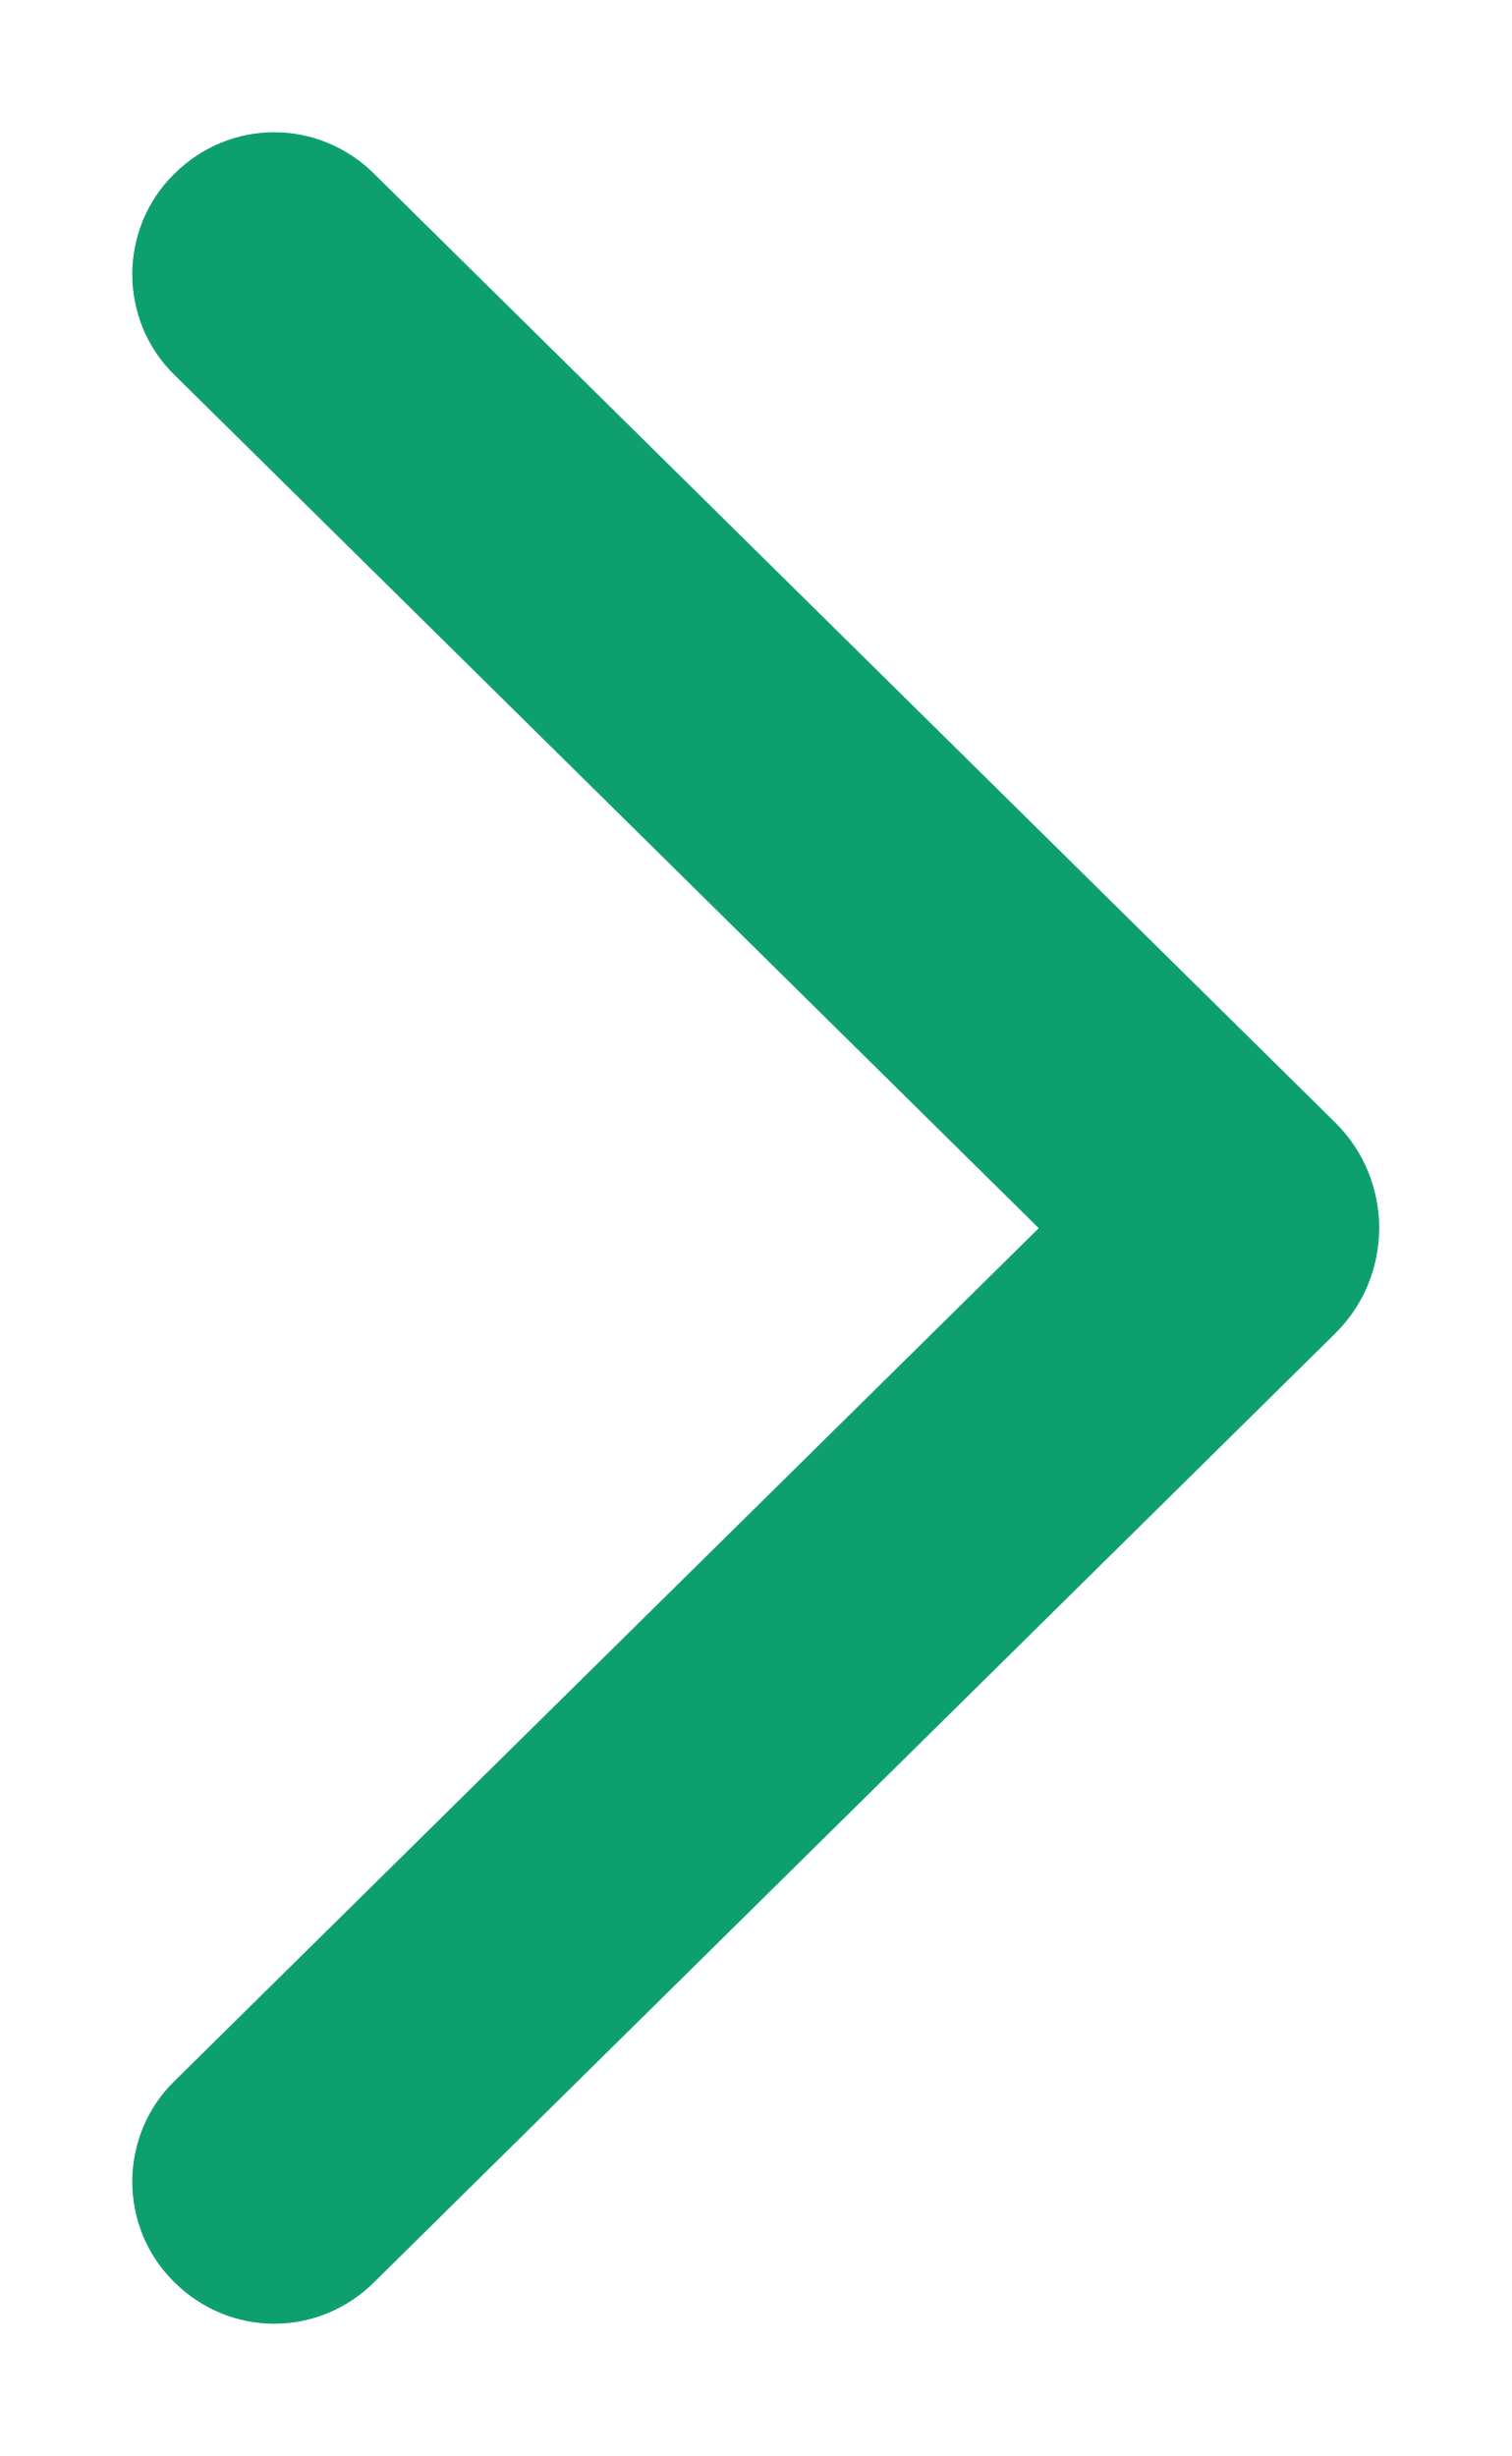
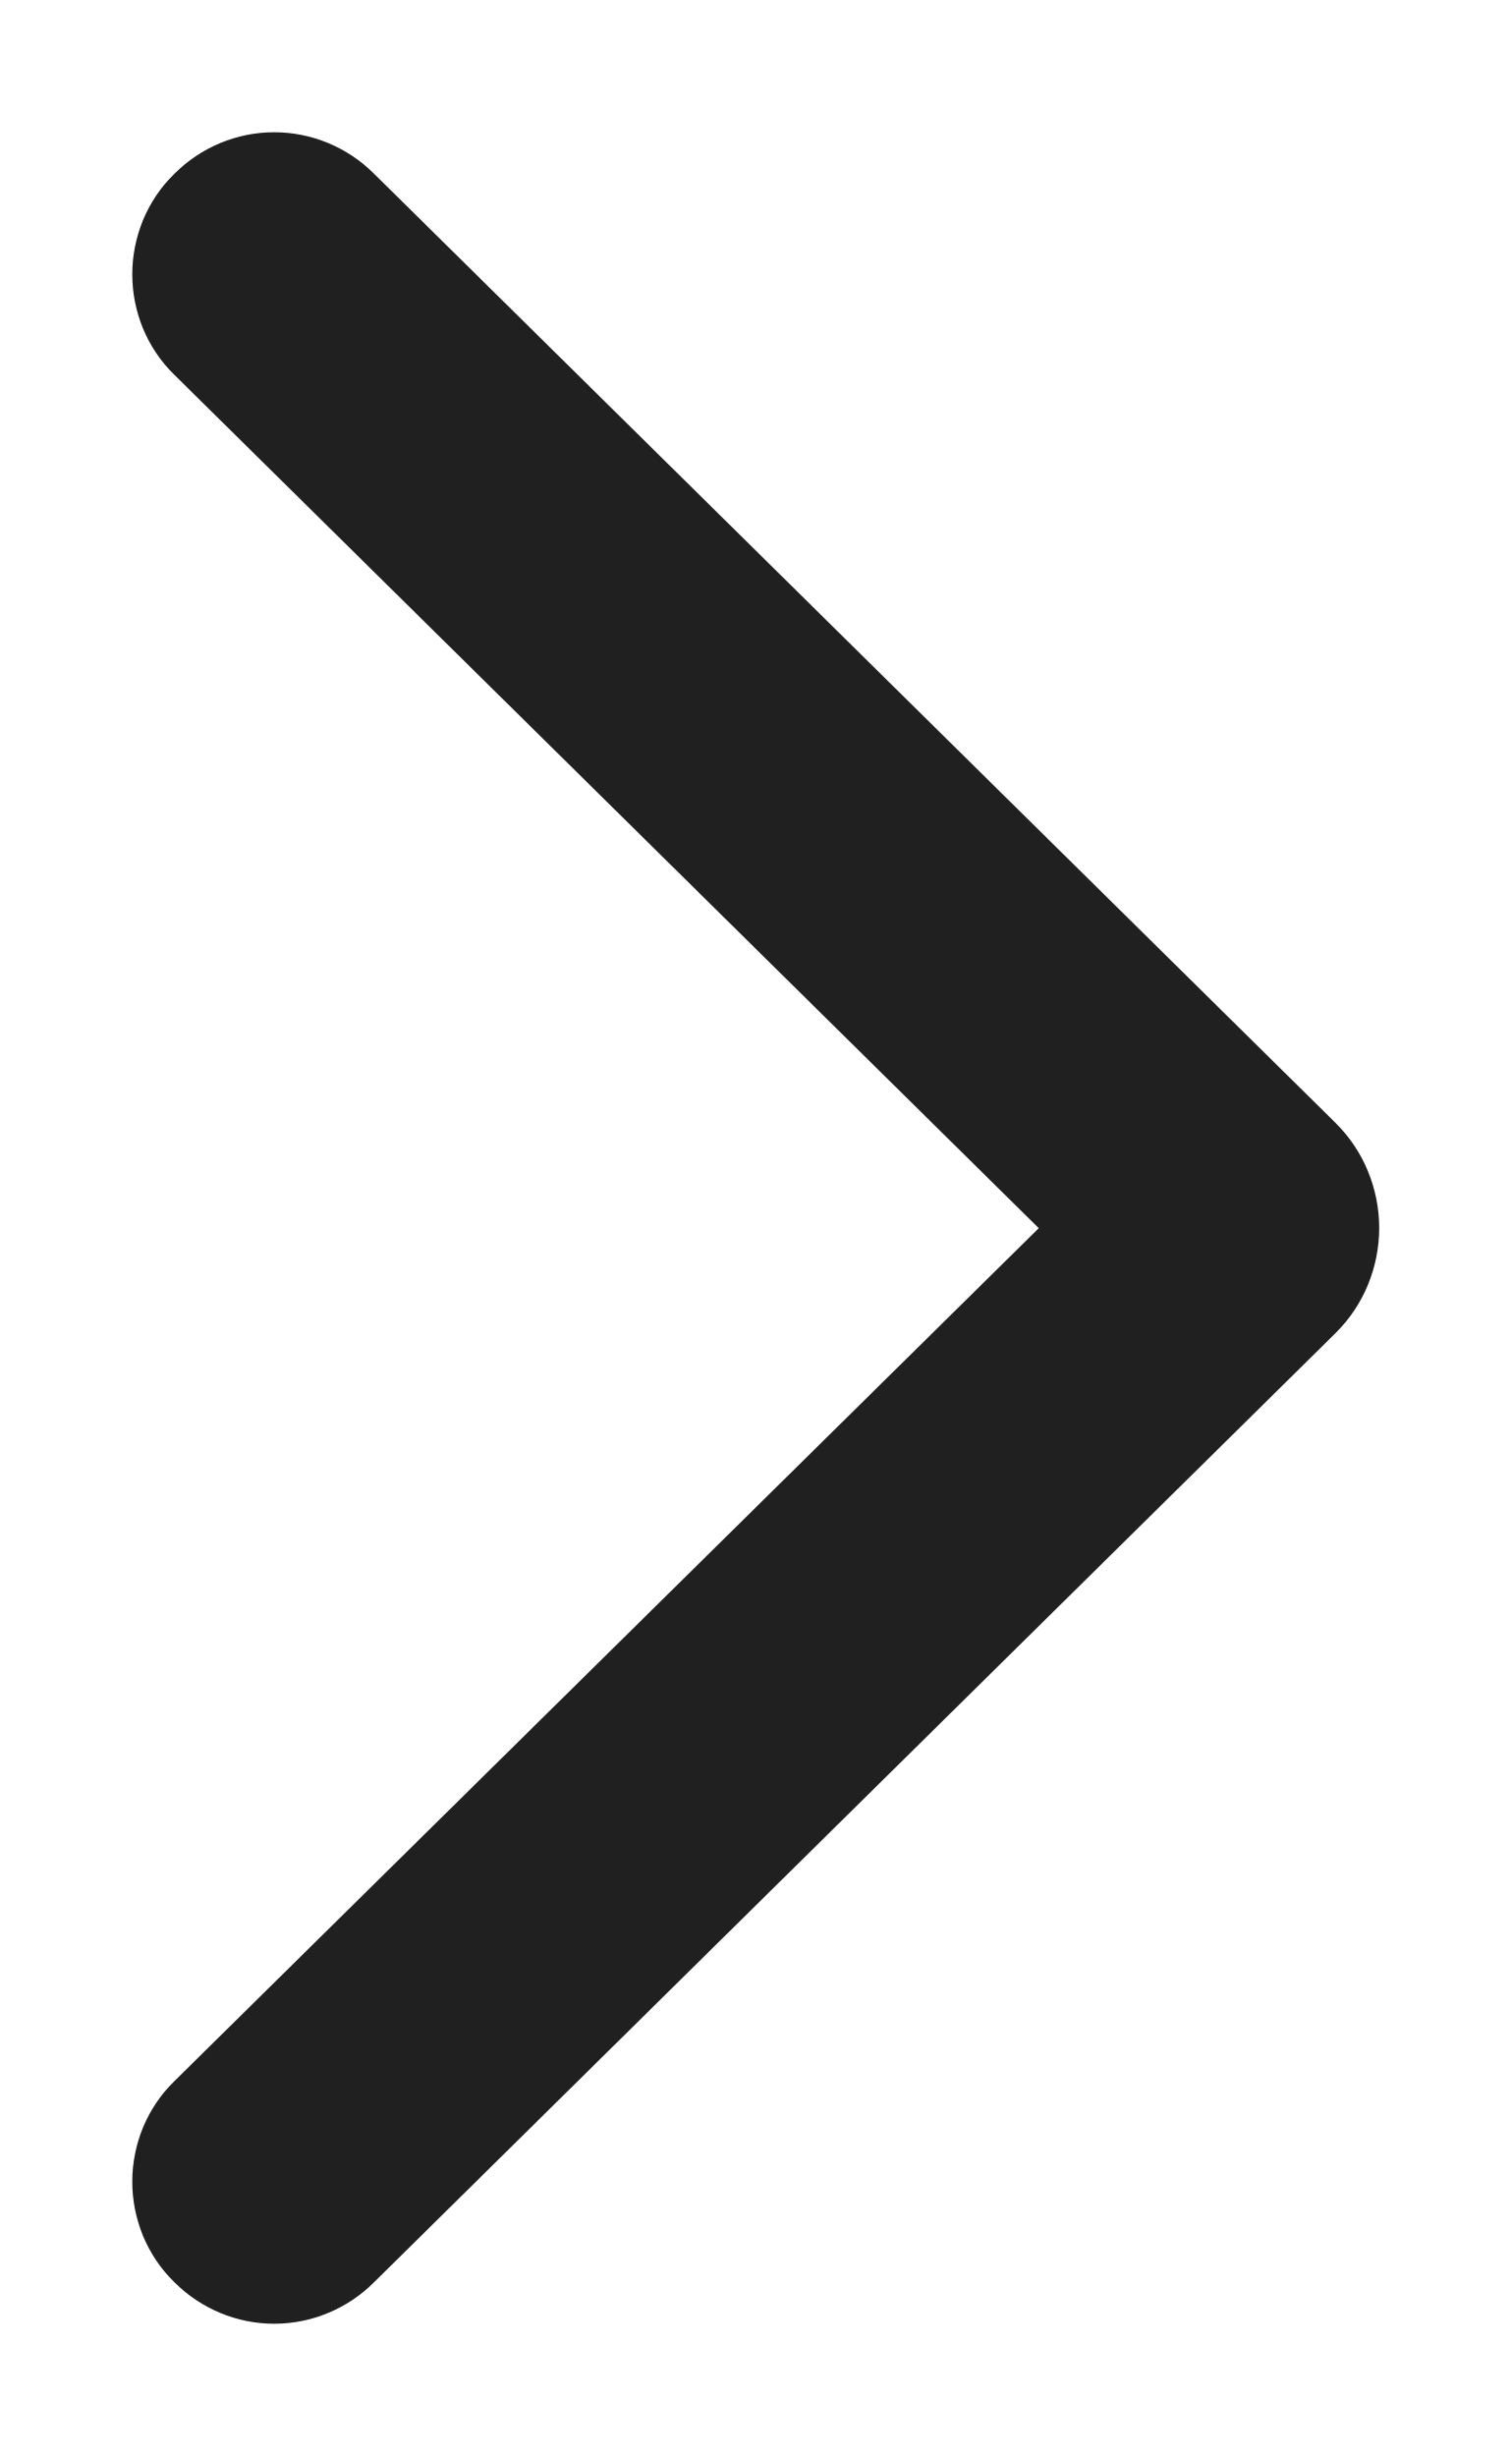
<svg xmlns="http://www.w3.org/2000/svg" width="8" height="13" viewBox="0 0 8 13" fill="none">
-   <path d="M6.858 6.157L1.767 1.131C1.682 1.047 1.569 1 1.451 1C1.334 1 1.221 1.047 1.136 1.131L1.131 1.136C1.089 1.177 1.057 1.226 1.034 1.28C1.012 1.335 1 1.393 1 1.452C1 1.511 1.012 1.57 1.034 1.624C1.057 1.678 1.089 1.727 1.131 1.768L5.925 6.501L1.131 11.232C1.089 11.273 1.057 11.322 1.034 11.376C1.012 11.43 1 11.489 1 11.548C1 11.607 1.012 11.665 1.034 11.72C1.057 11.774 1.089 11.823 1.131 11.864L1.136 11.869C1.221 11.953 1.334 12 1.451 12C1.569 12 1.682 11.953 1.767 11.869L6.858 6.843C6.903 6.798 6.939 6.745 6.963 6.686C6.987 6.628 7 6.564 7 6.5C7 6.436 6.987 6.372 6.963 6.314C6.939 6.255 6.903 6.202 6.858 6.157Z" fill="#0E9F6E" stroke="#0E9F6E" stroke-width="0.6" />
+   <path d="M6.858 6.157L1.767 1.131C1.682 1.047 1.569 1 1.451 1C1.334 1 1.221 1.047 1.136 1.131L1.131 1.136C1.089 1.177 1.057 1.226 1.034 1.28C1.012 1.335 1 1.393 1 1.452C1 1.511 1.012 1.57 1.034 1.624C1.057 1.678 1.089 1.727 1.131 1.768L5.925 6.501L1.131 11.232C1.089 11.273 1.057 11.322 1.034 11.376C1.012 11.43 1 11.489 1 11.548C1 11.607 1.012 11.665 1.034 11.72C1.057 11.774 1.089 11.823 1.131 11.864L1.136 11.869C1.221 11.953 1.334 12 1.451 12C1.569 12 1.682 11.953 1.767 11.869L6.858 6.843C6.903 6.798 6.939 6.745 6.963 6.686C6.987 6.628 7 6.564 7 6.5C7 6.436 6.987 6.372 6.963 6.314C6.939 6.255 6.903 6.202 6.858 6.157Z" fill="#202020" stroke="#202020" stroke-width="0.6" />
</svg>
